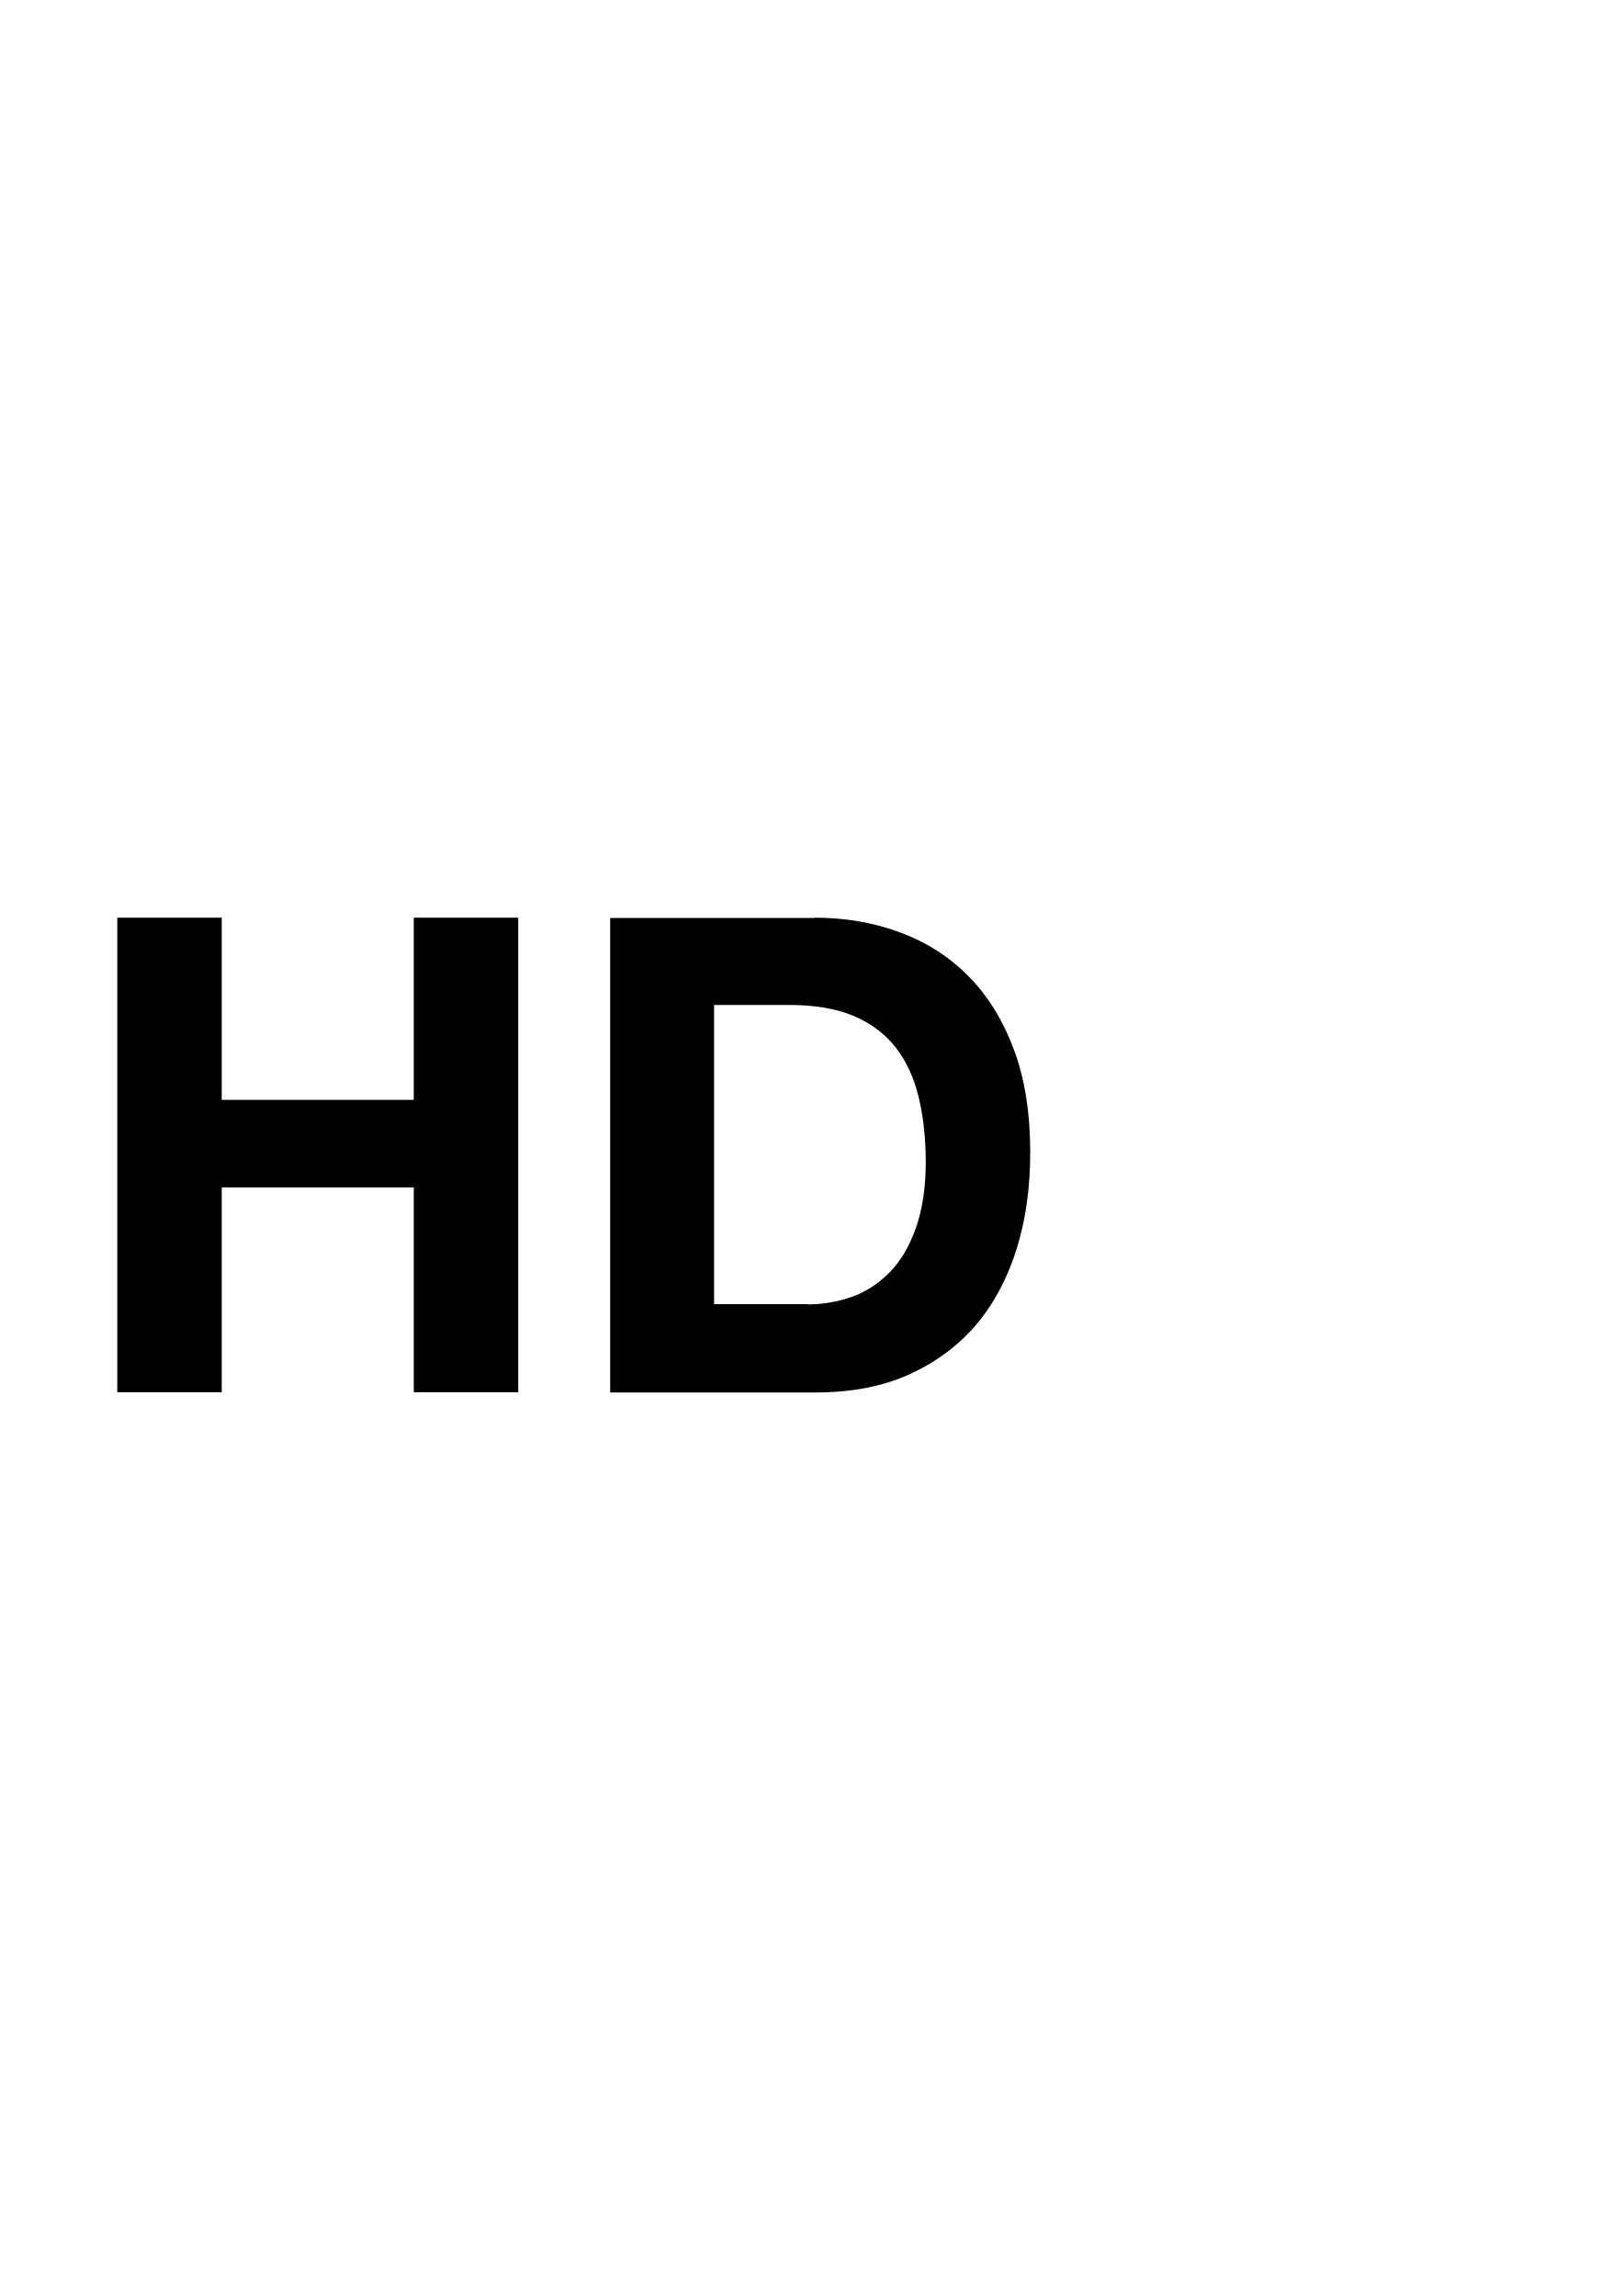
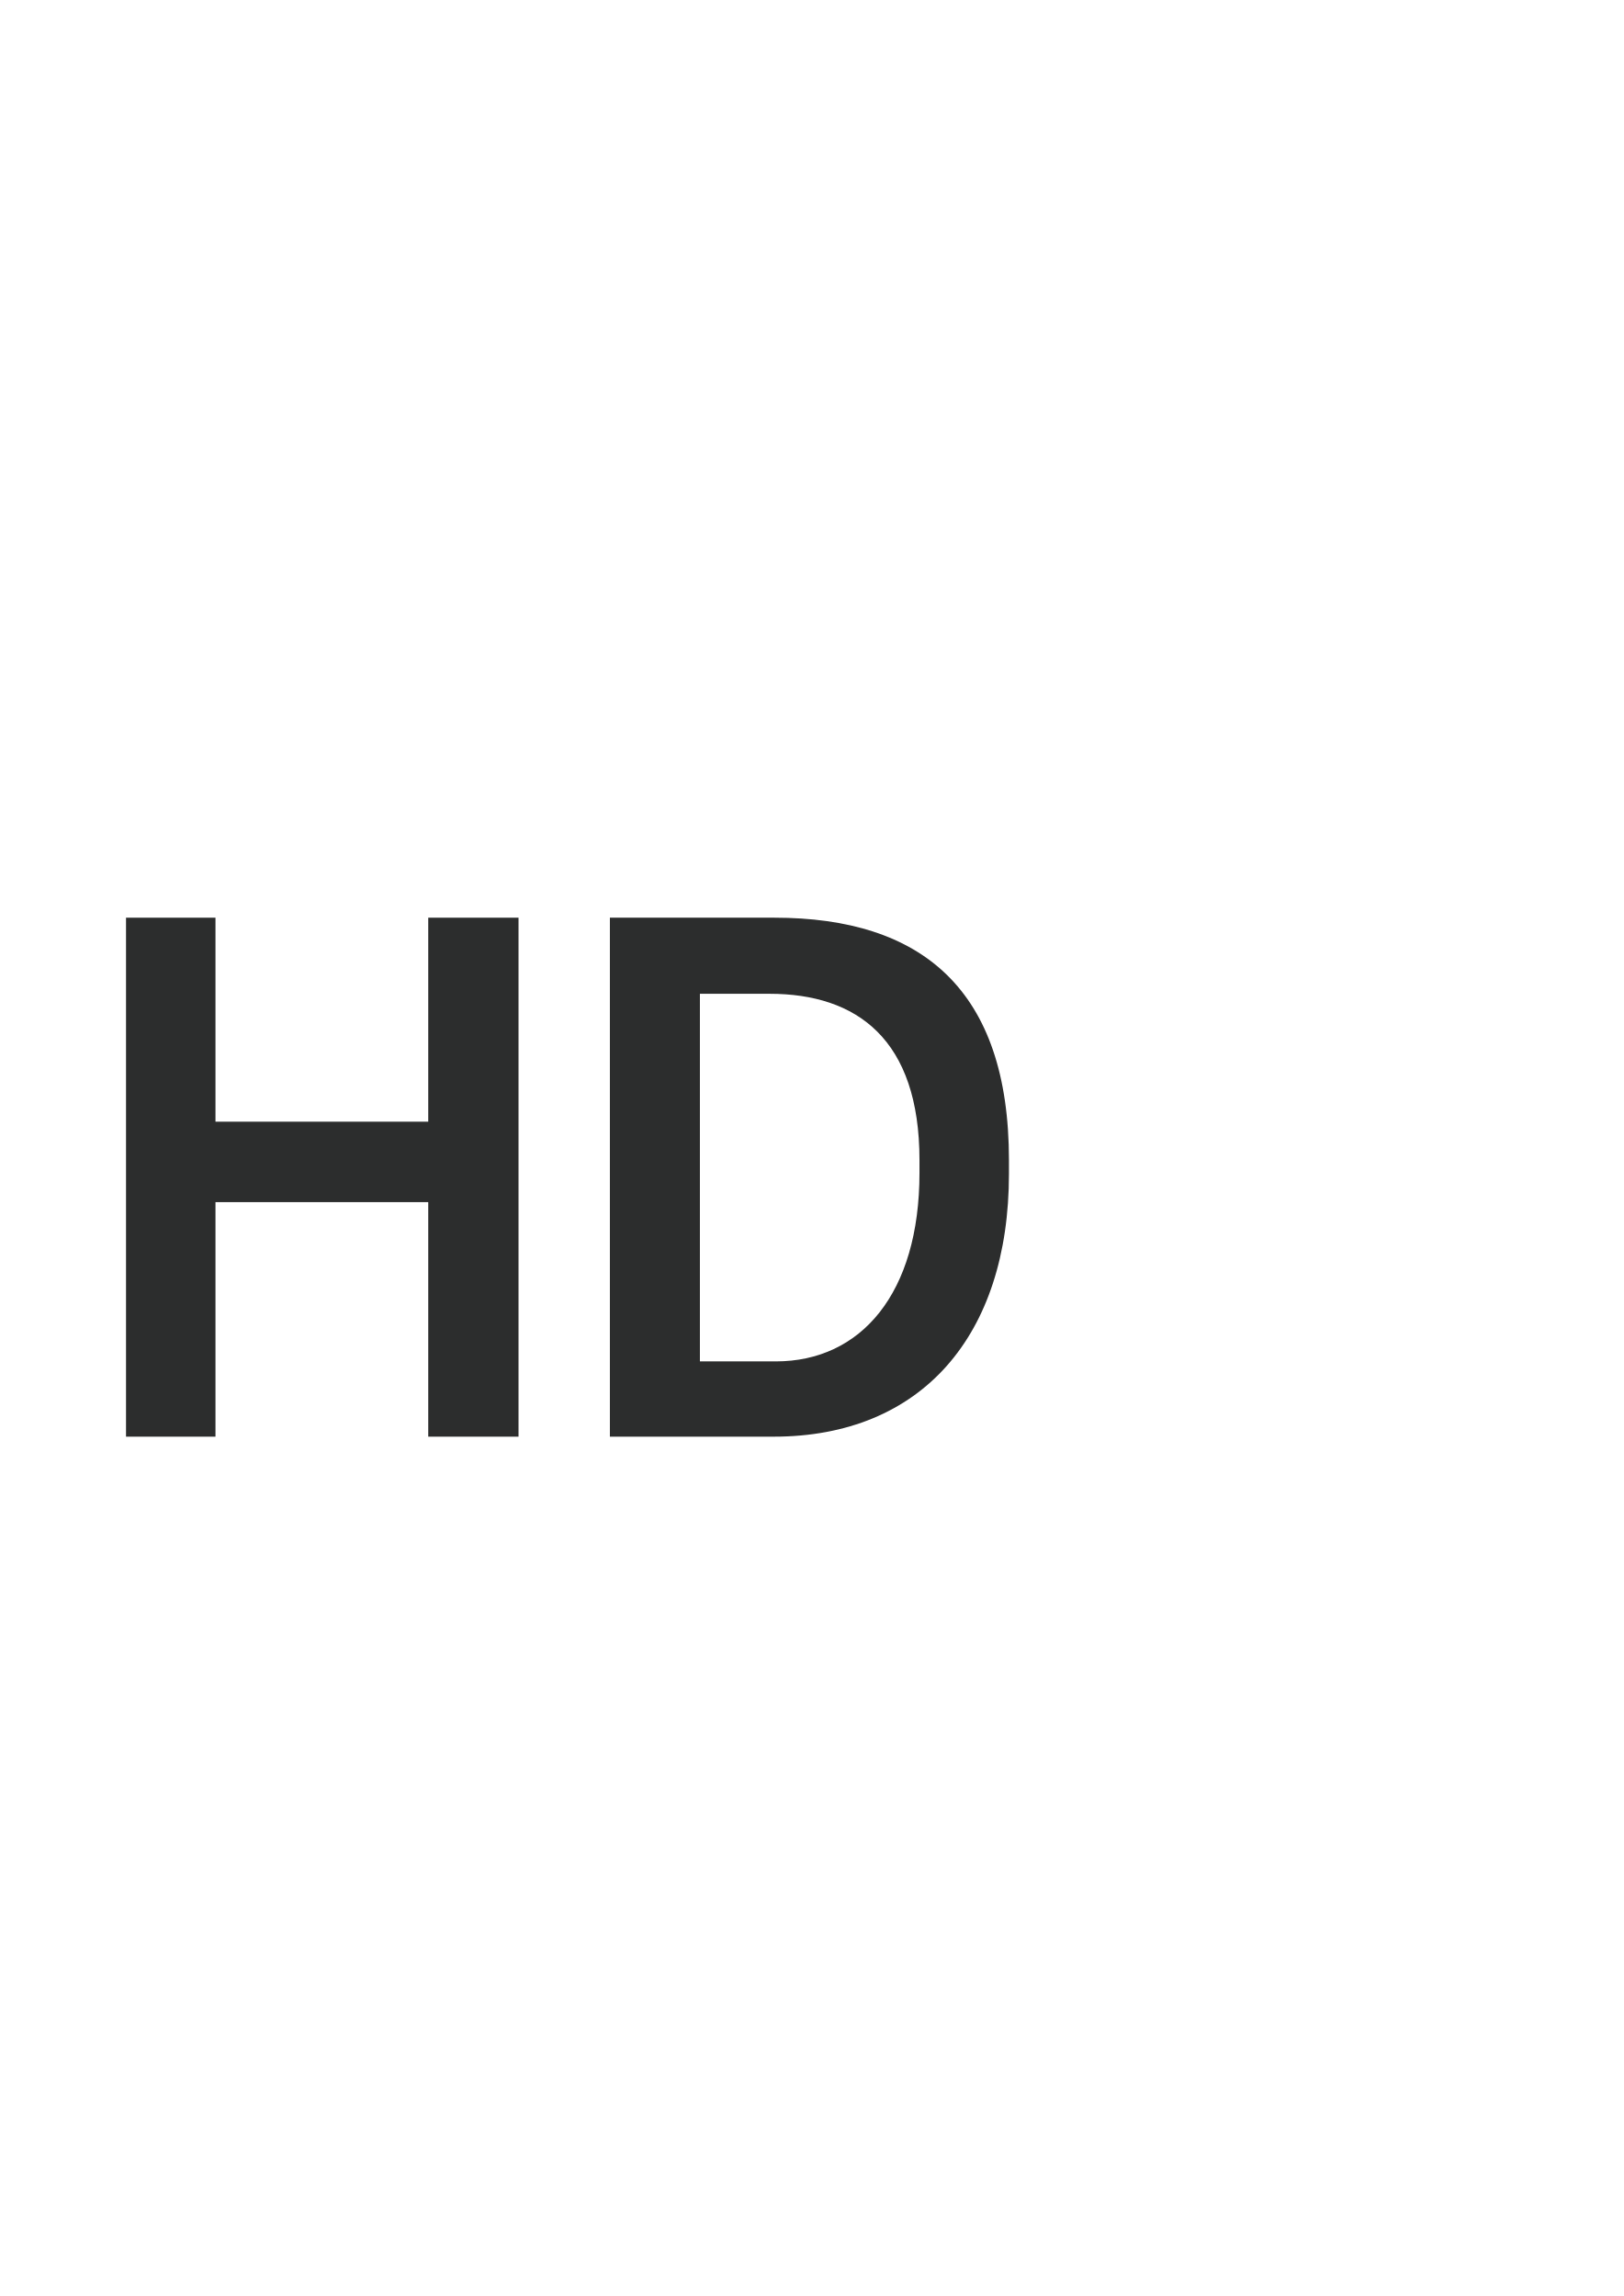
- <svg xmlns="http://www.w3.org/2000/svg" version="1.1" id="Ebene_1" x="0px" y="0px" viewBox="0 0 595.3 841.9" enable-background="new 0 0 595.3 841.9" xml:space="preserve">
+ <svg xmlns="http://www.w3.org/2000/svg" version="1.1" id="Ebene_1" x="0px" y="0px" viewBox="0 0 595.3 841.9" style="enable-background:new 0 0 595.3 841.9;" xml:space="preserve">
+   <style type="text/css">
+ 	.st0{fill:#2C2D2D;}
+ </style>
  <g>
-     <path d="M81.3,336.5v66.8h70.4v-66.8H190v174h-38.3v-75.1H81.3v75.1H43v-174H81.3z" />
-     <path d="M298.7,336.5c11.2,0,21.6,1.8,31.3,5.4c9.7,3.6,18,8.9,25.1,16.1c7.1,7.2,12.6,16.1,16.6,26.8c4,10.7,6,23.3,6,37.8   c0,12.7-1.6,24.4-4.9,35.1c-3.3,10.7-8.2,20-14.7,27.8c-6.6,7.8-14.8,13.9-24.6,18.4c-9.8,4.5-21.4,6.7-34.7,6.7h-75.1v-174H298.7z    M296,478.3c5.5,0,10.9-0.9,16.1-2.7c5.2-1.8,9.8-4.8,13.9-8.9c4.1-4.1,7.3-9.5,9.7-16.2c2.4-6.7,3.7-14.8,3.7-24.4   c0-8.8-0.9-16.7-2.6-23.8s-4.5-13.1-8.4-18.2c-3.9-5-9.1-8.9-15.5-11.6c-6.4-2.7-14.3-4-23.8-4h-27.3v109.7H296z" />
+     <path class="st0" d="M46.2,336.5H79v74.8H157v-74.8h33.1v190.3H157v-86H79v86H46.2V336.5z" />
+     <path class="st0" d="M223.7,336.5h60.2c54,0,86,26.3,86,88.9v5c0,59.4-32.1,96.4-86.3,96.4h-60V336.5z M284.4,499.2   c31.3,0,52.7-25,52.7-69.1v-4.7c0-44.3-22.9-61-55-61h-25.5v134.8H284.4z" />
  </g>
</svg>
